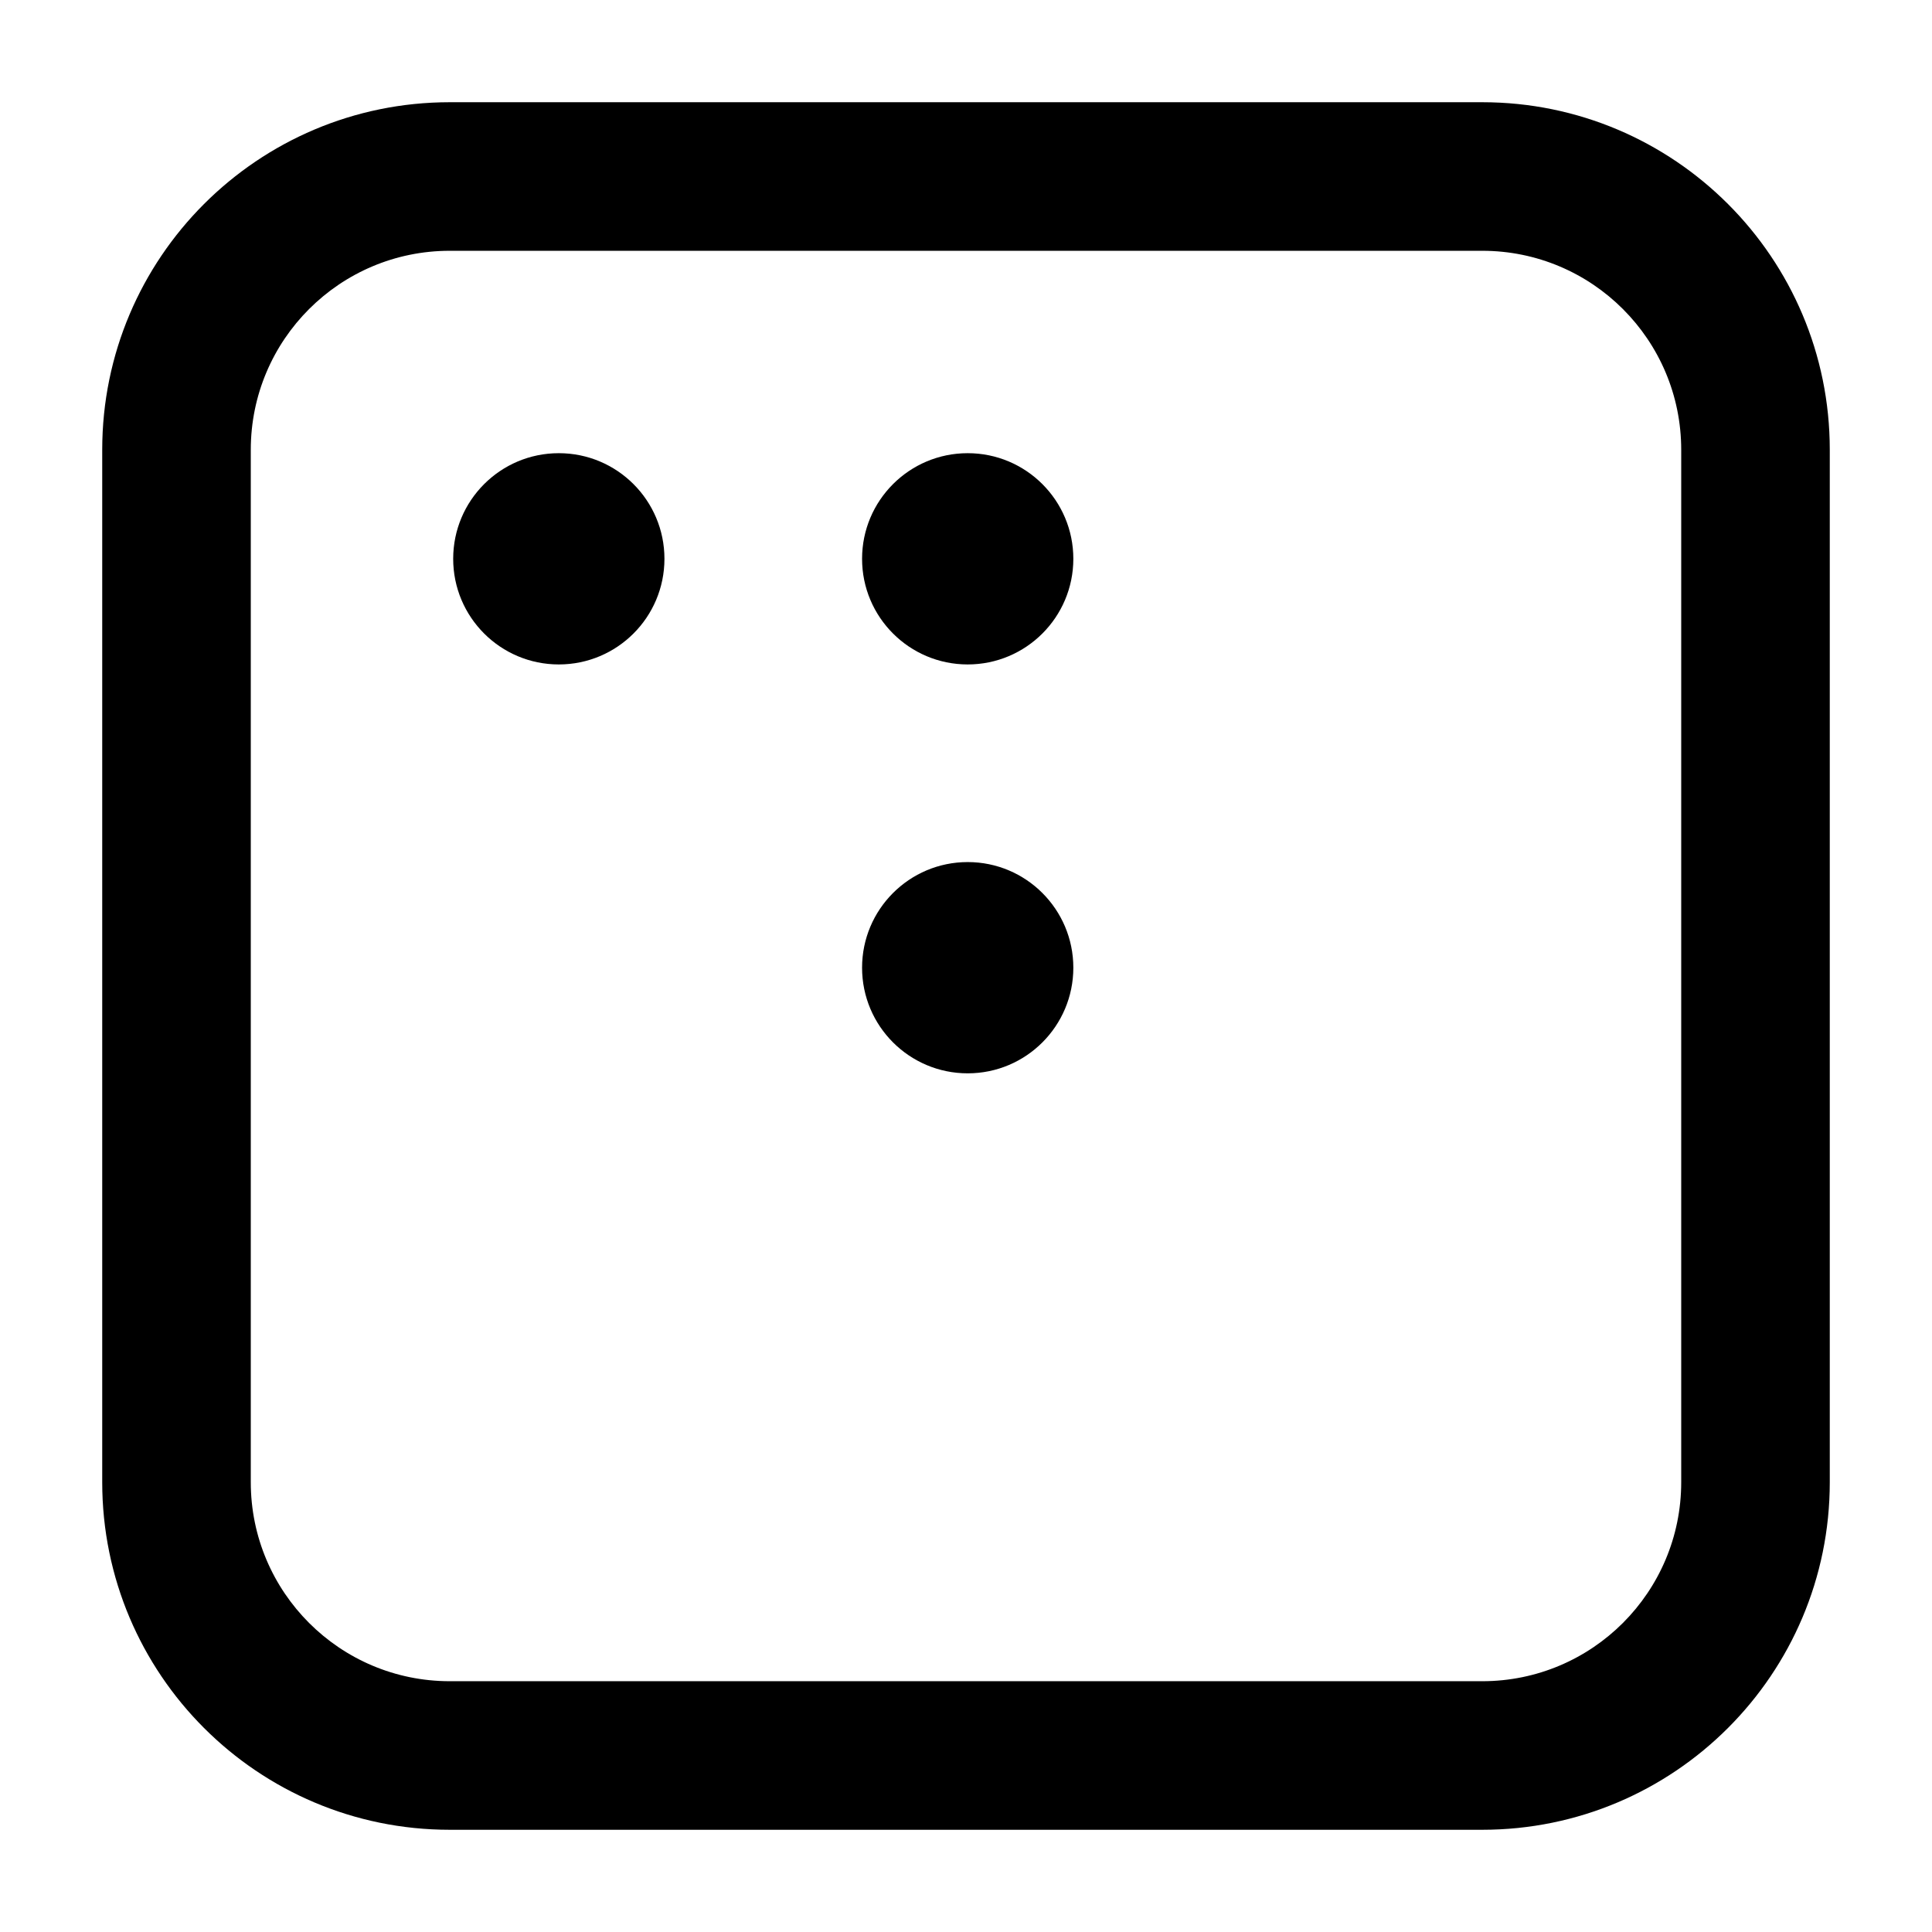
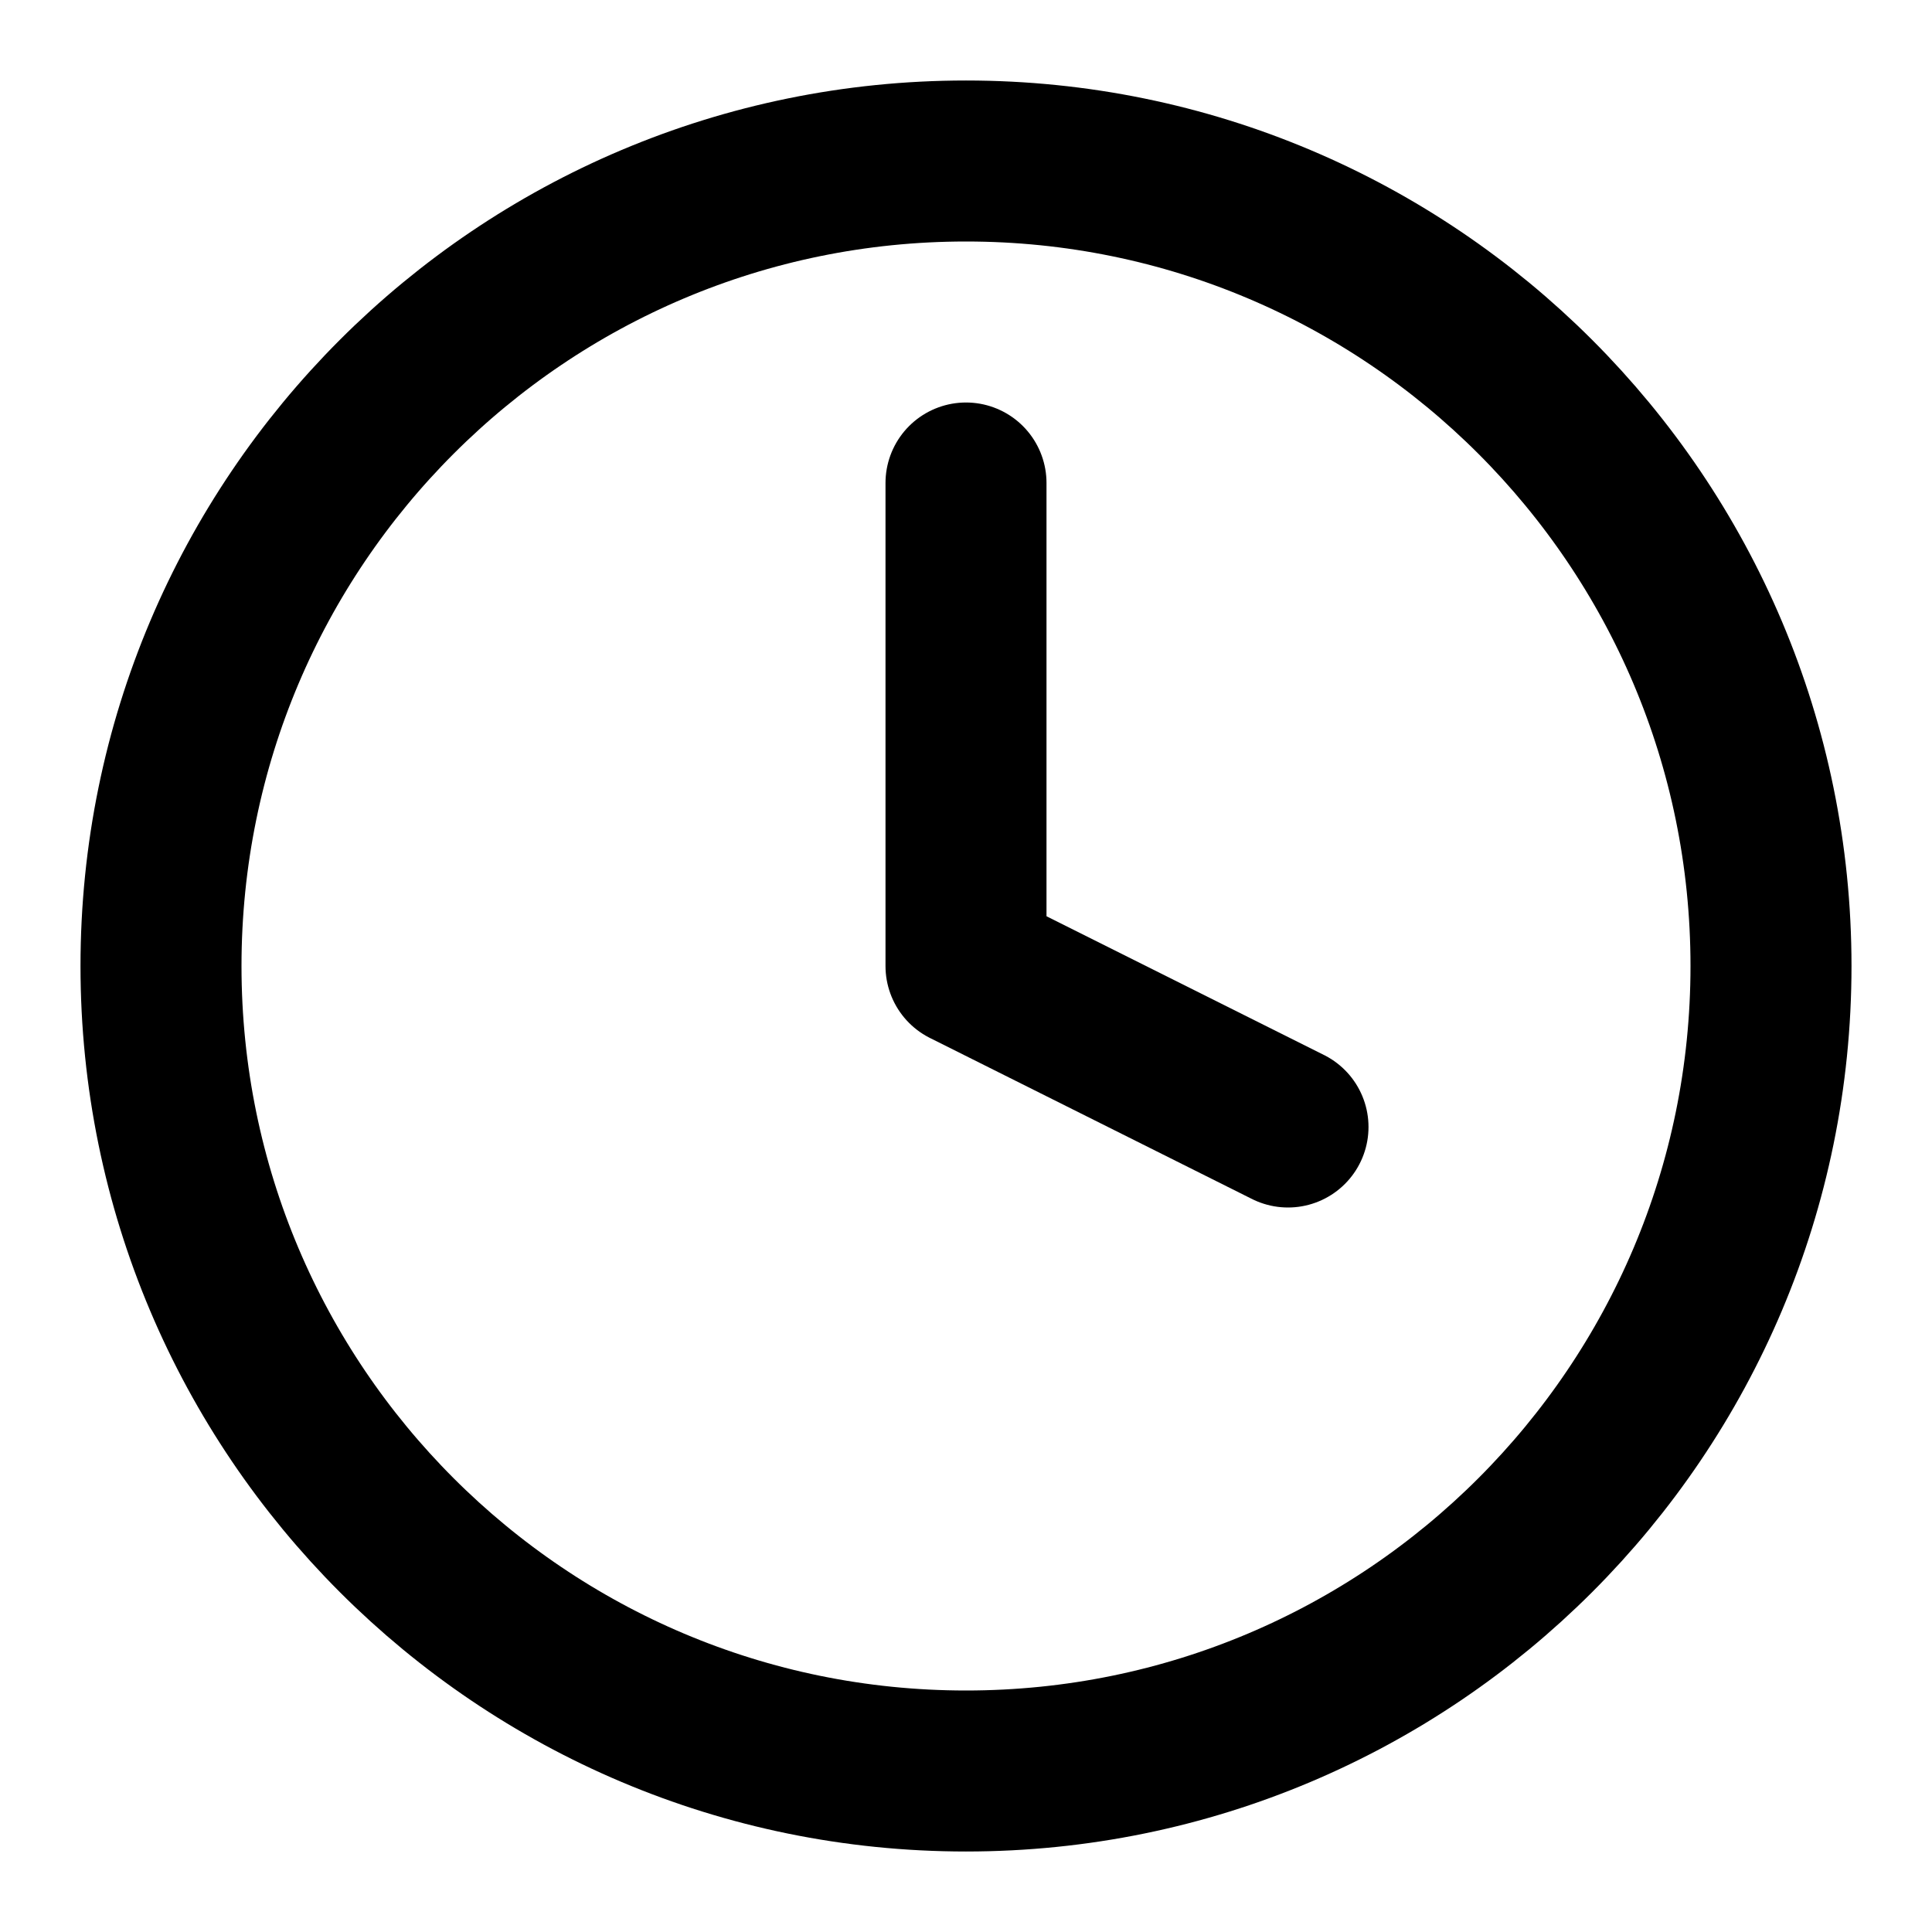
- <svg xmlns="http://www.w3.org/2000/svg" viewBox="0 0 28.35 28.35" fill="currentColor">
-   <path d="M6.6 1.5h15.15a5.1 5.1 0 0 1 5.1 5.1v15.15a5.1 5.1 0 0 1-5.1 5.1H6.6a5.1 5.1 0 0 1-5.1-5.1V6.6A5.1 5.1 0 0 1 6.6 1.5Zm0 2.18a2.92 2.92 0 0 0-2.92 2.92v15.15a2.92 2.92 0 0 0 2.92 2.92h15.15a2.92 2.92 0 0 0 2.92-2.92V6.6a2.92 2.92 0 0 0-2.92-2.92Z" />
-   <circle cx="8.20" cy="8.20" r="1.55" />
-   <circle cx="14.20" cy="8.20" r="1.55" />
-   <circle cx="14.20" cy="14.20" r="1.55" />
+ <svg xmlns="http://www.w3.org/2000/svg" viewBox="0 0 24 24">
+   <g fill="none" stroke="currentColor" stroke-width="2" stroke-linecap="round" stroke-linejoin="round">
+     <circle cx="12" cy="12" r="10" />
+     <path d="M12 6v6l4 2" />
+   </g>
</svg>
